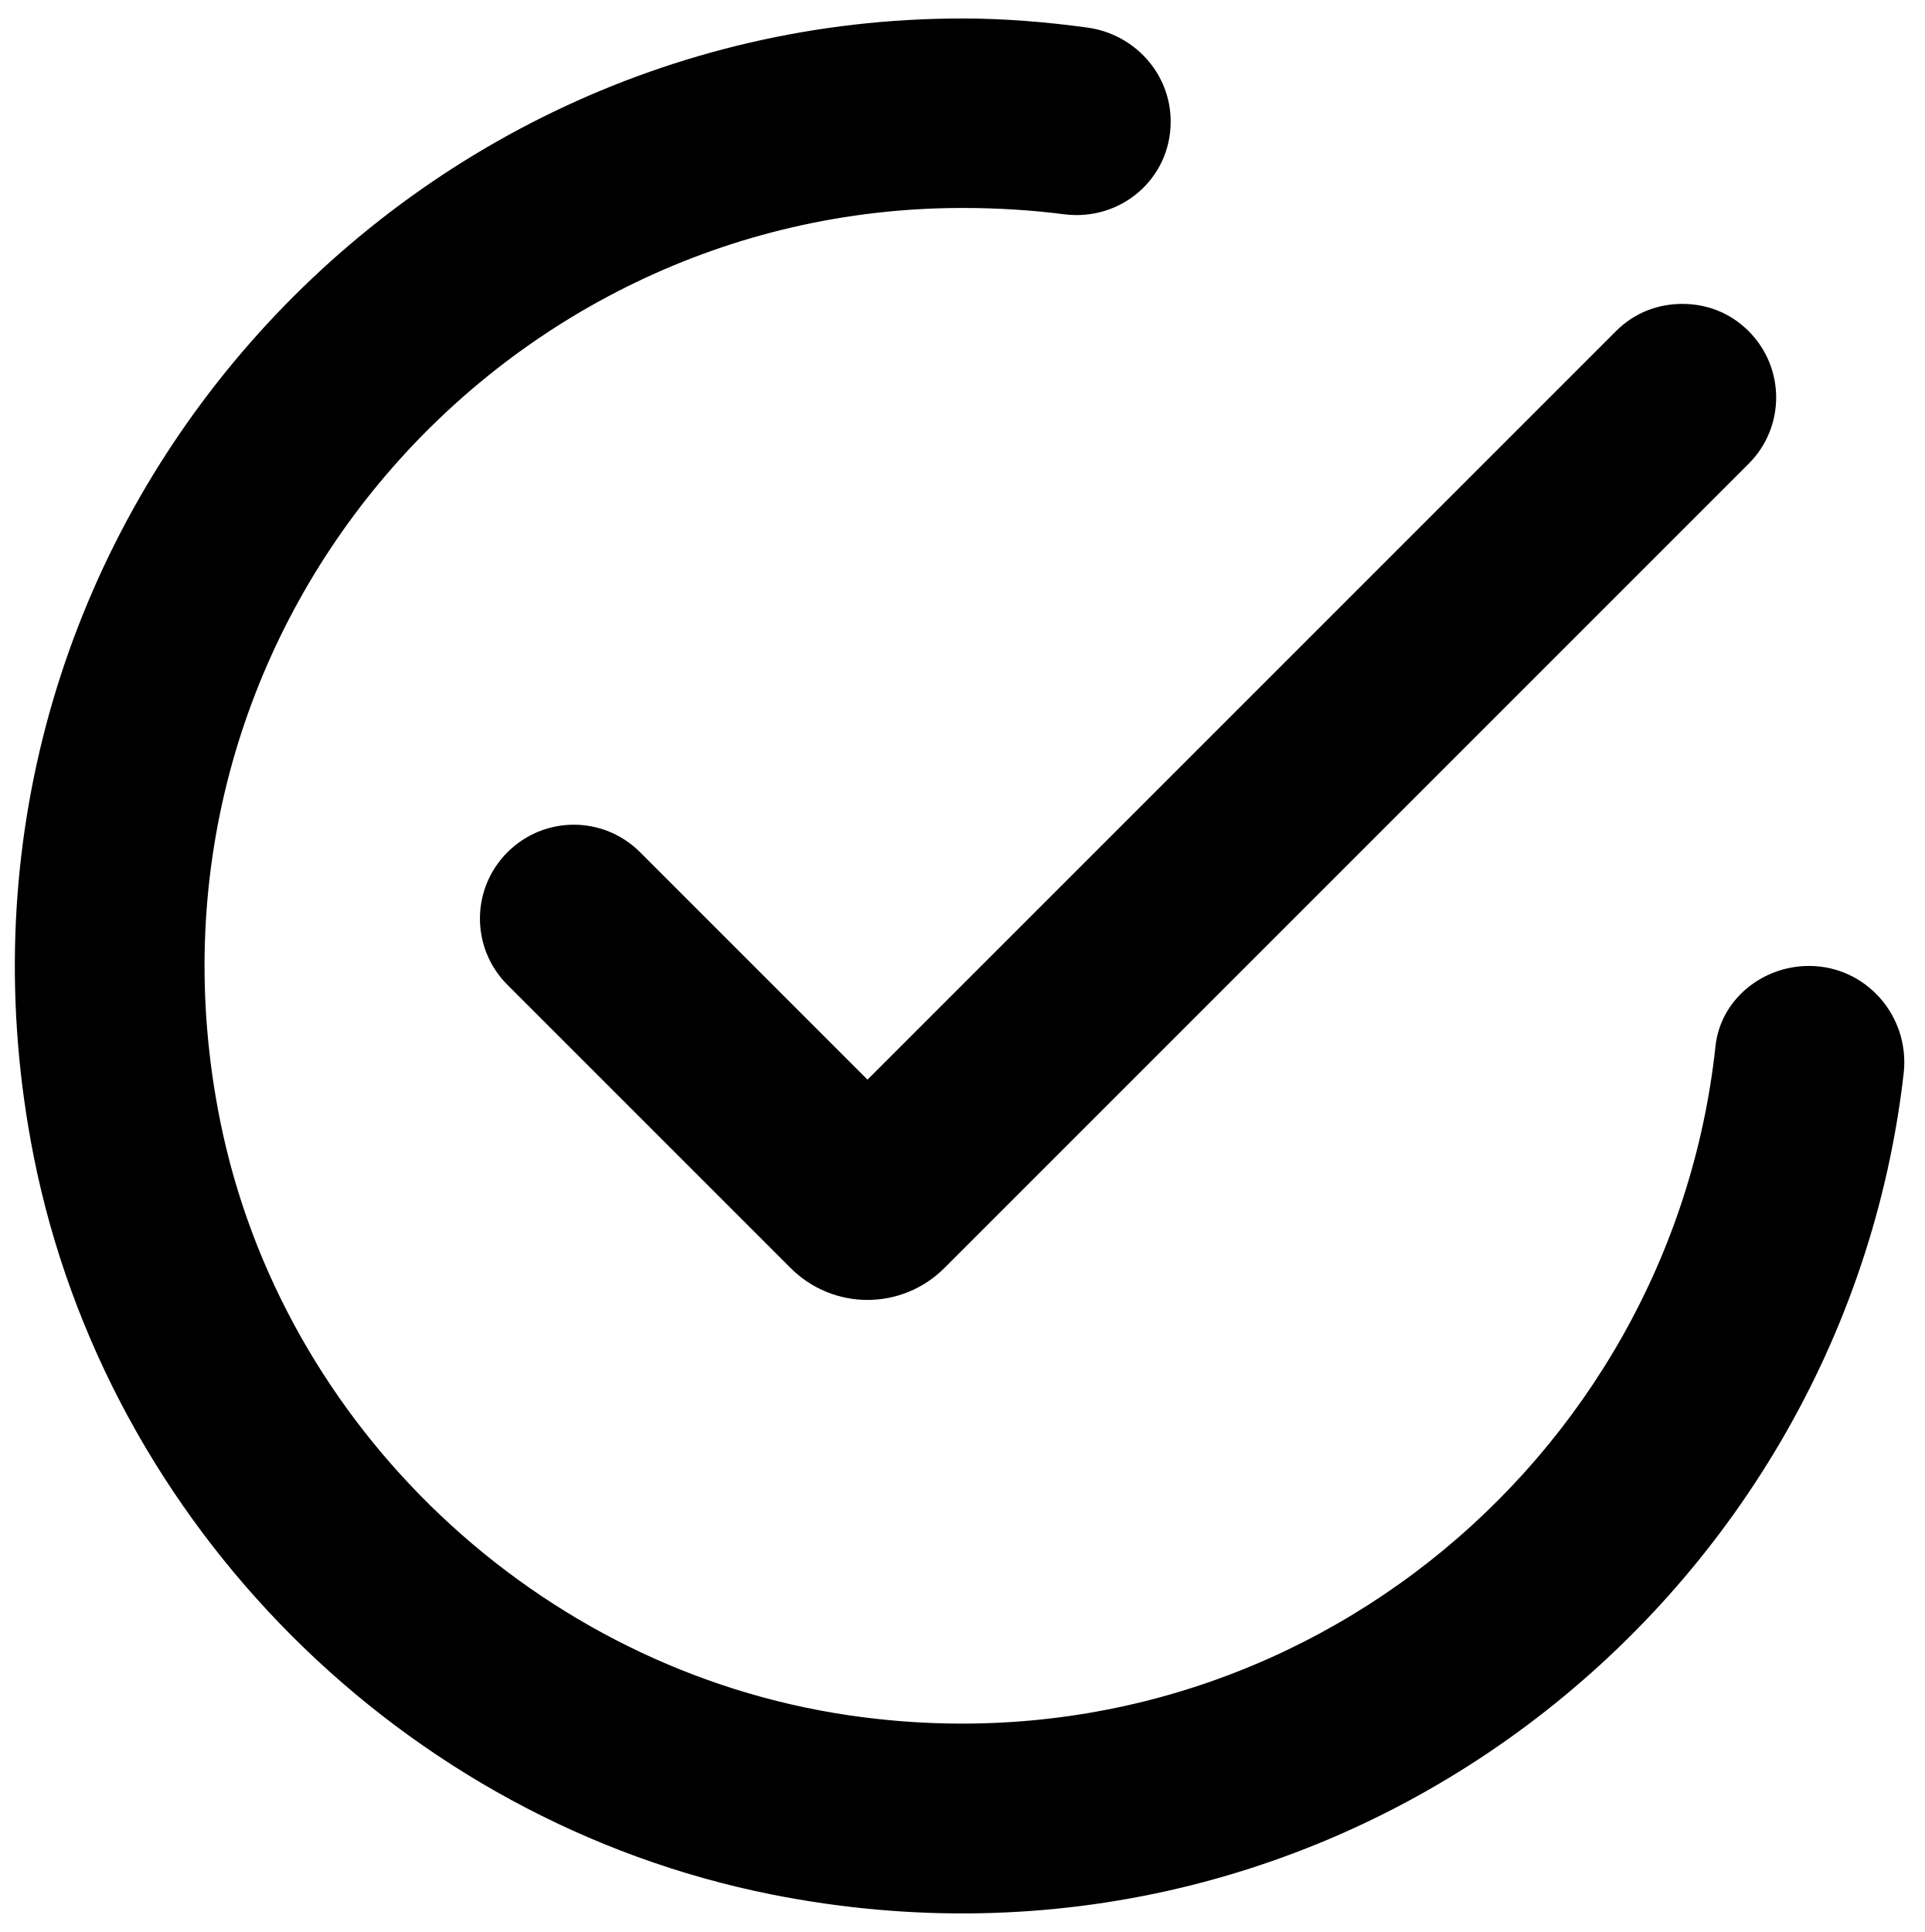
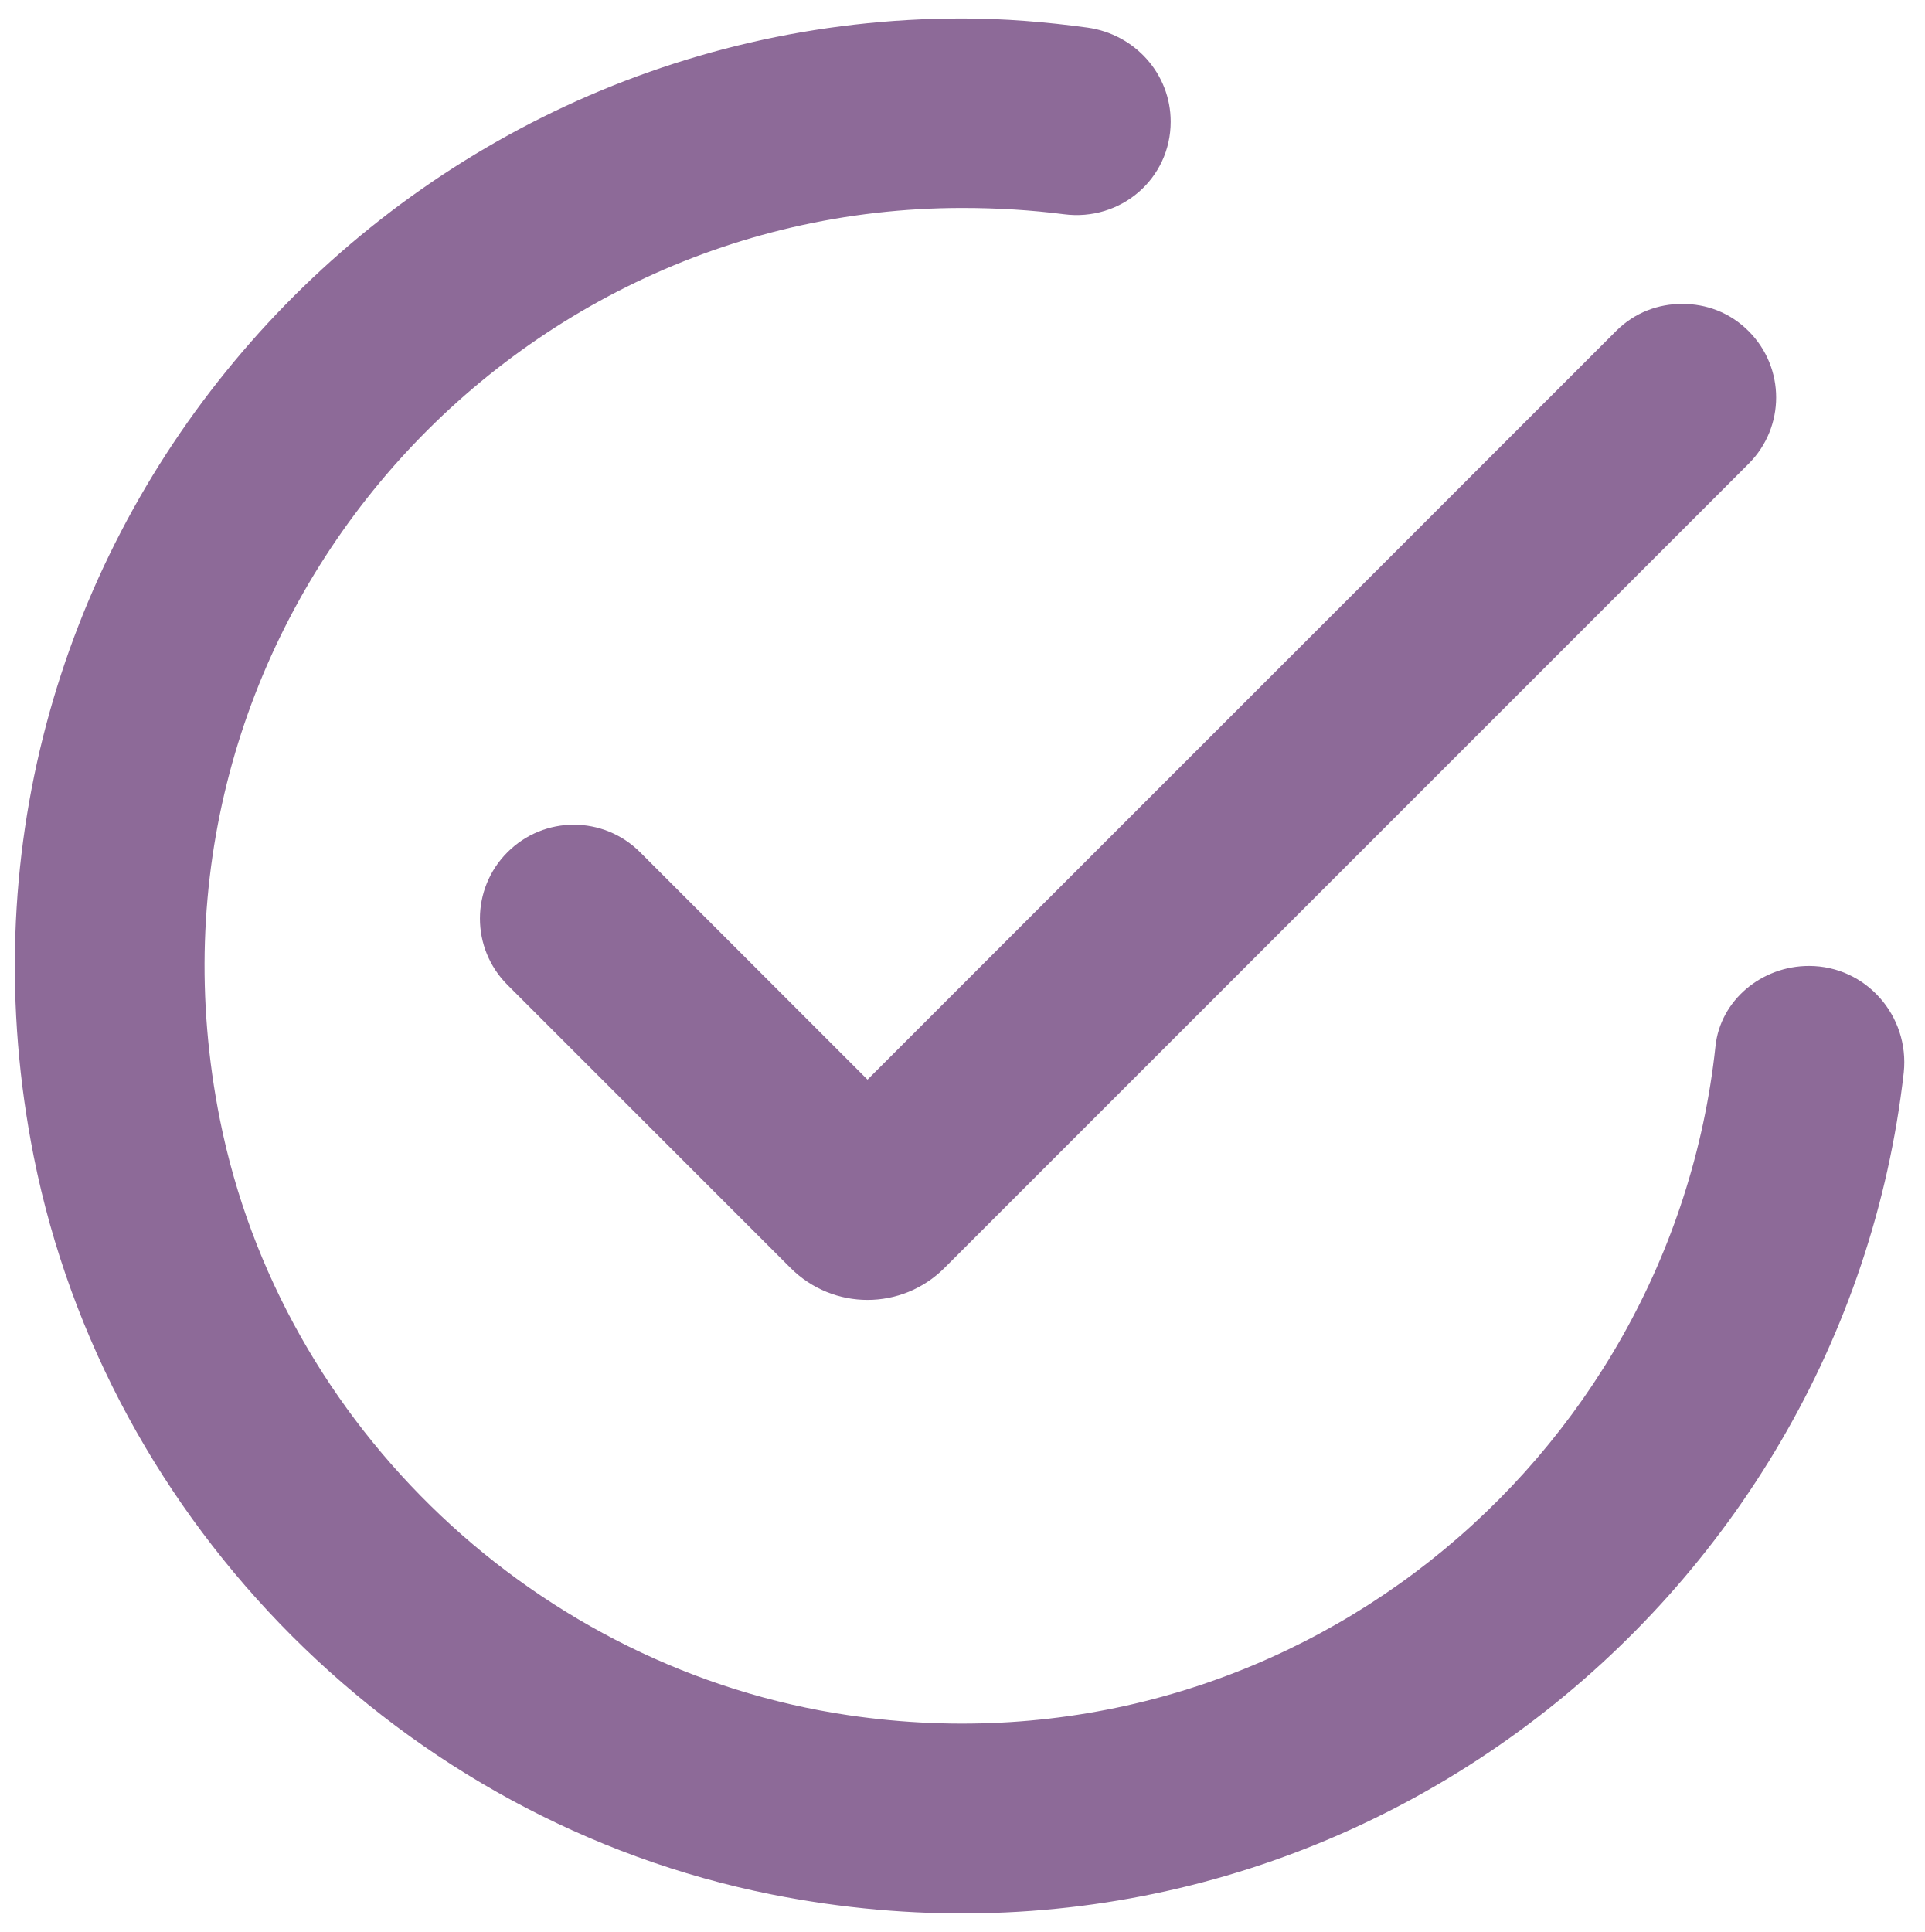
- <svg xmlns="http://www.w3.org/2000/svg" version="1.1" id="Слой_1" x="0px" y="0px" viewBox="0 0 16.25 16.313" style="enable-background:new 0 0 16.25 16.313;" xml:space="preserve">
+ <svg xmlns="http://www.w3.org/2000/svg" version="1.1" id="Слой_1" x="0px" y="0px" viewBox="0 0 16.25 16.313" style="enable-background:new 0 0 16.25 16.313;" xml:space="preserve" width="20px">
  <g>
-     <path d="M15.275,8.156c-0.4,0-0.75,0.29-0.79,0.68c-0.379,3.515-3.615,6.191-7.318,5.647c-2.622-0.385-4.791-2.431-5.31-5.029   C1.041,5.371,4.182,1.756,8.125,1.756c0.301,0,0.585,0.018,0.859,0.053C9.463,1.871,9.885,1.51,9.885,1.027v0   c0-0.403-0.302-0.738-0.702-0.794C8.832,0.185,8.478,0.156,8.125,0.156c-4.93,0-8.85,4.52-7.84,9.61c0.62,3.11,3.12,5.61,6.23,6.23   c4.78,0.95,9.05-2.45,9.56-6.94C16.125,8.576,15.755,8.156,15.275,8.156z M14.765,2.796c-0.16-0.16-0.36-0.23-0.56-0.23   s-0.4,0.07-0.56,0.23l-6.32,6.32l-1.92-1.92c-0.31-0.31-0.81-0.31-1.12,0s-0.31,0.81,0,1.12l2.39,2.39c0.36,0.36,0.94,0.36,1.3,0   l6.79-6.79C15.075,3.606,15.075,3.106,14.765,2.796z" />
+     <path fill="#8d6a98" d="M15.275,8.156c-0.4,0-0.75,0.29-0.79,0.68c-0.379,3.515-3.615,6.191-7.318,5.647c-2.622-0.385-4.791-2.431-5.31-5.029   C1.041,5.371,4.182,1.756,8.125,1.756c0.301,0,0.585,0.018,0.859,0.053C9.463,1.871,9.885,1.51,9.885,1.027v0   c0-0.403-0.302-0.738-0.702-0.794C8.832,0.185,8.478,0.156,8.125,0.156c-4.93,0-8.85,4.52-7.84,9.61c0.62,3.11,3.12,5.61,6.23,6.23   c4.78,0.95,9.05-2.45,9.56-6.94C16.125,8.576,15.755,8.156,15.275,8.156z M14.765,2.796c-0.16-0.16-0.36-0.23-0.56-0.23   s-0.4,0.07-0.56,0.23l-6.32,6.32l-1.92-1.92c-0.31-0.31-0.81-0.31-1.12,0s-0.31,0.81,0,1.12l2.39,2.39c0.36,0.36,0.94,0.36,1.3,0   l6.79-6.79C15.075,3.606,15.075,3.106,14.765,2.796z" />
  </g>
</svg>
